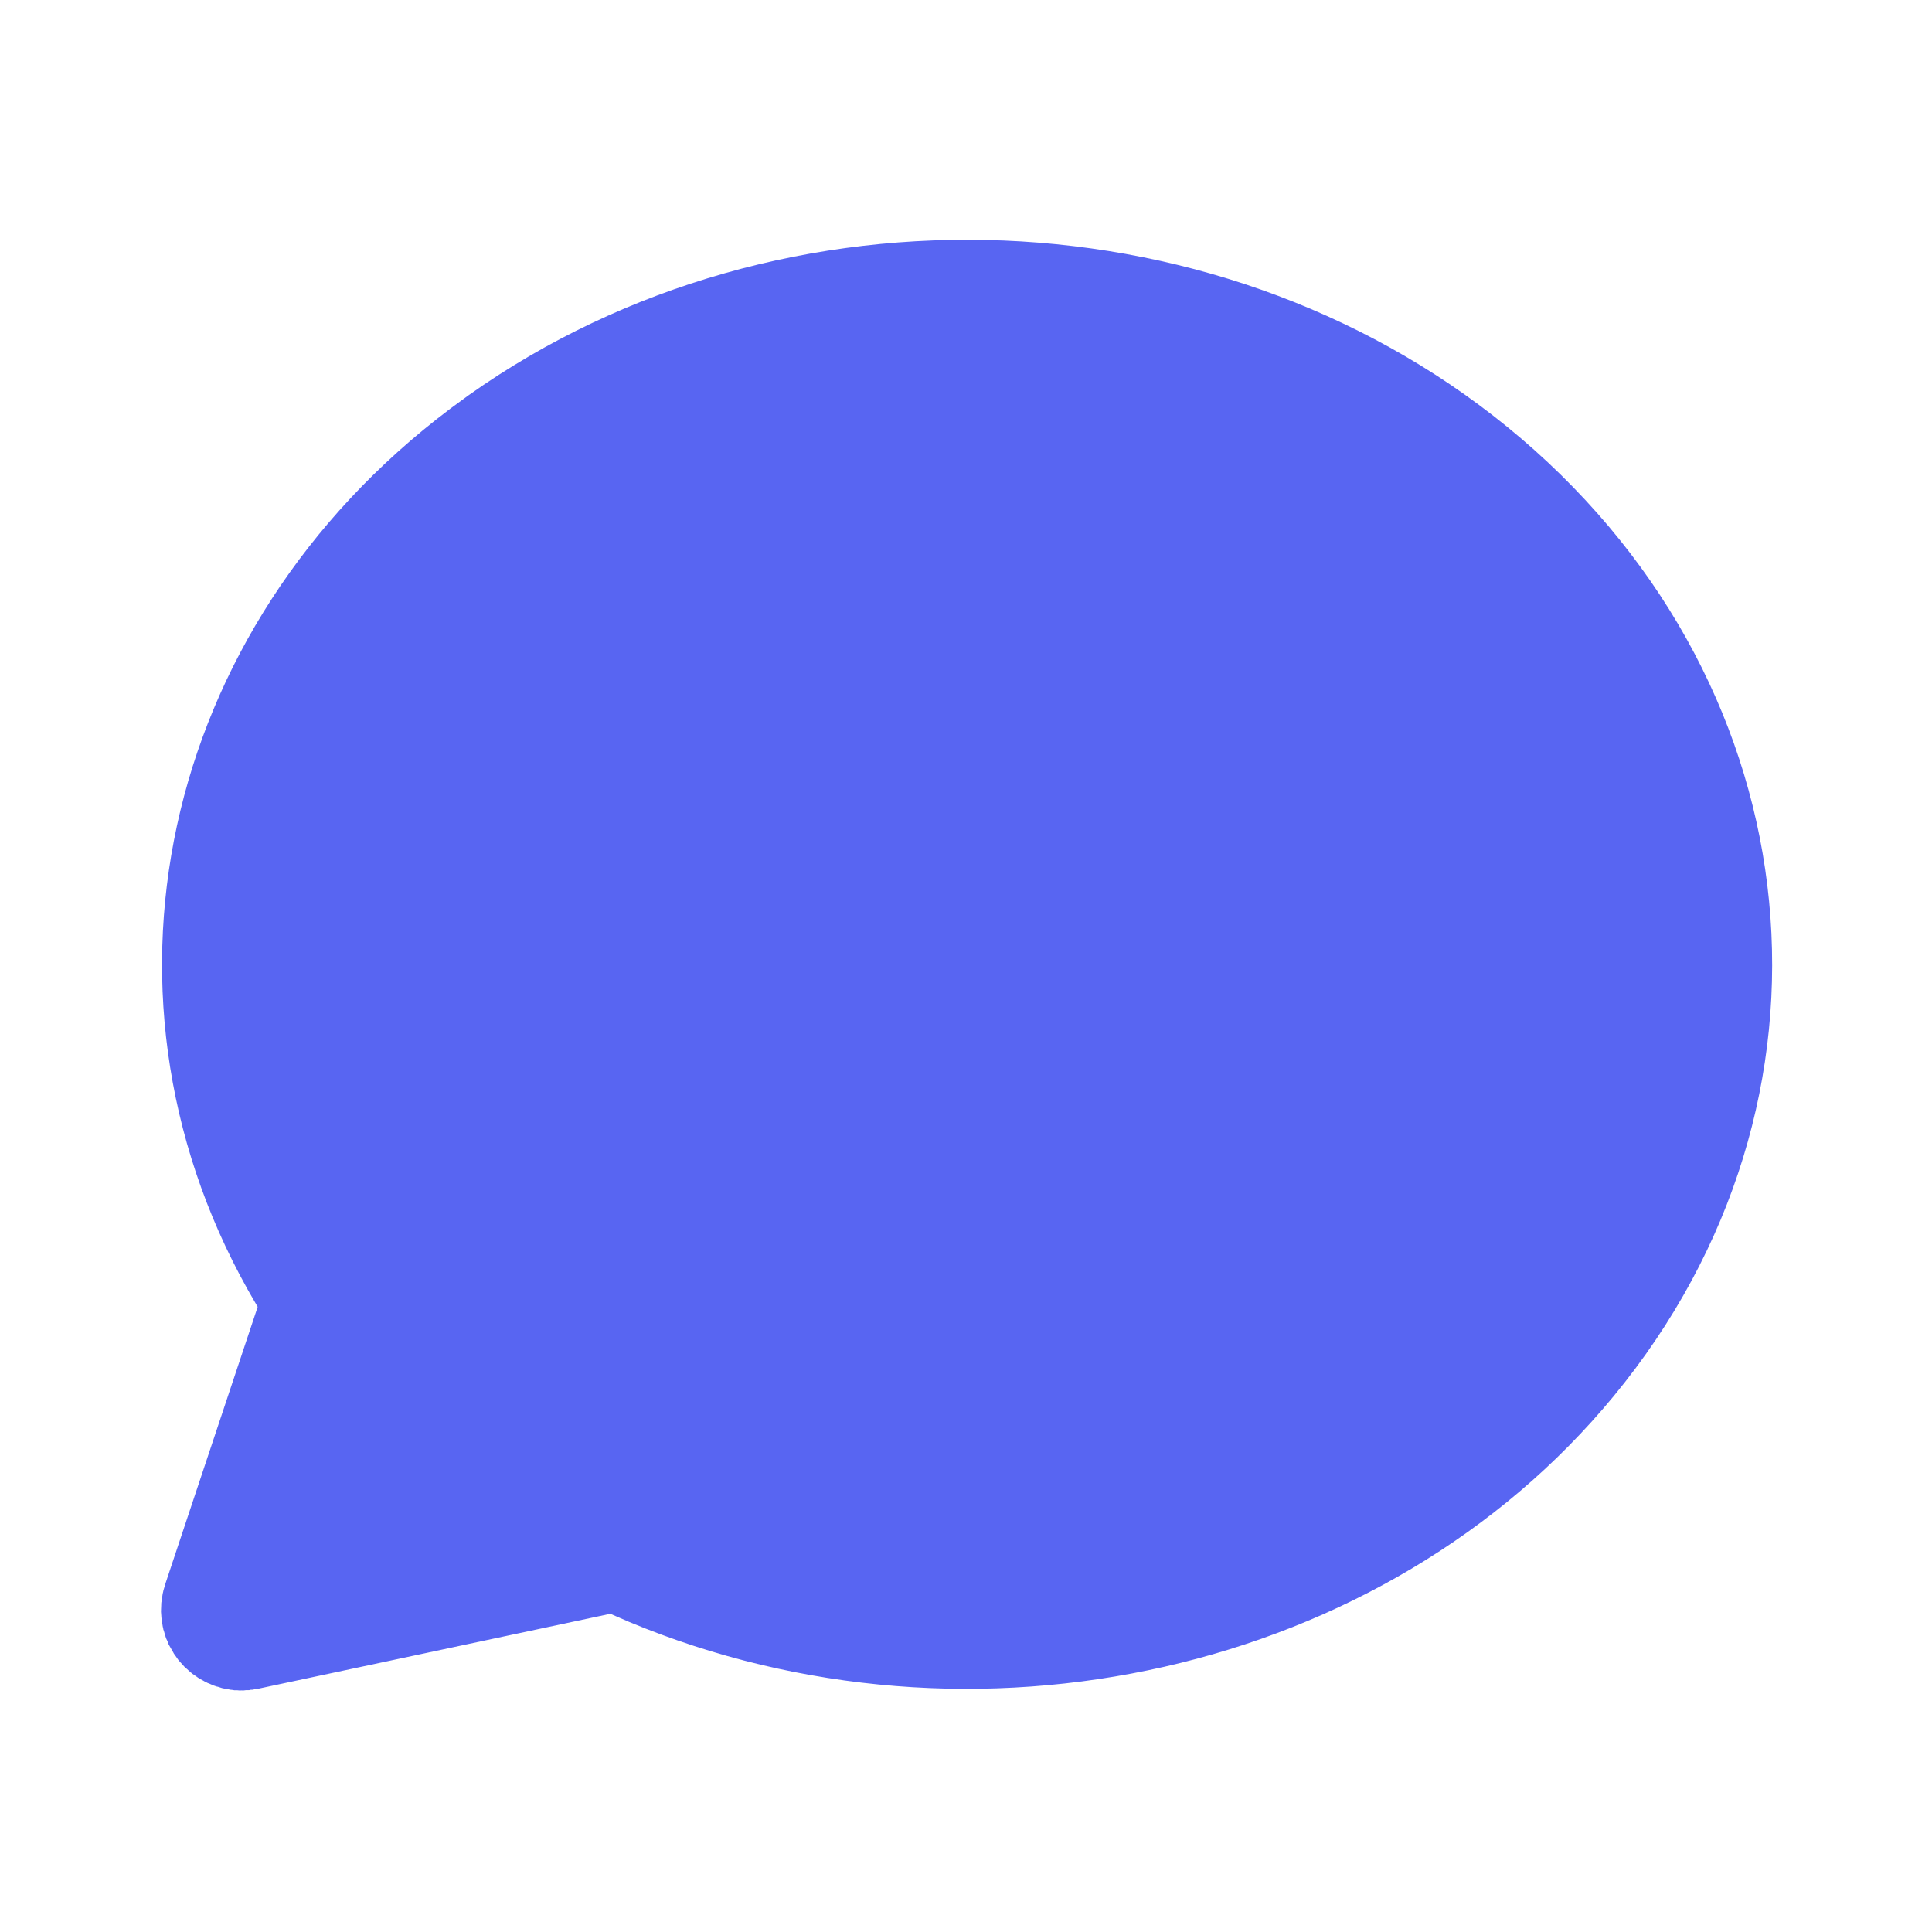
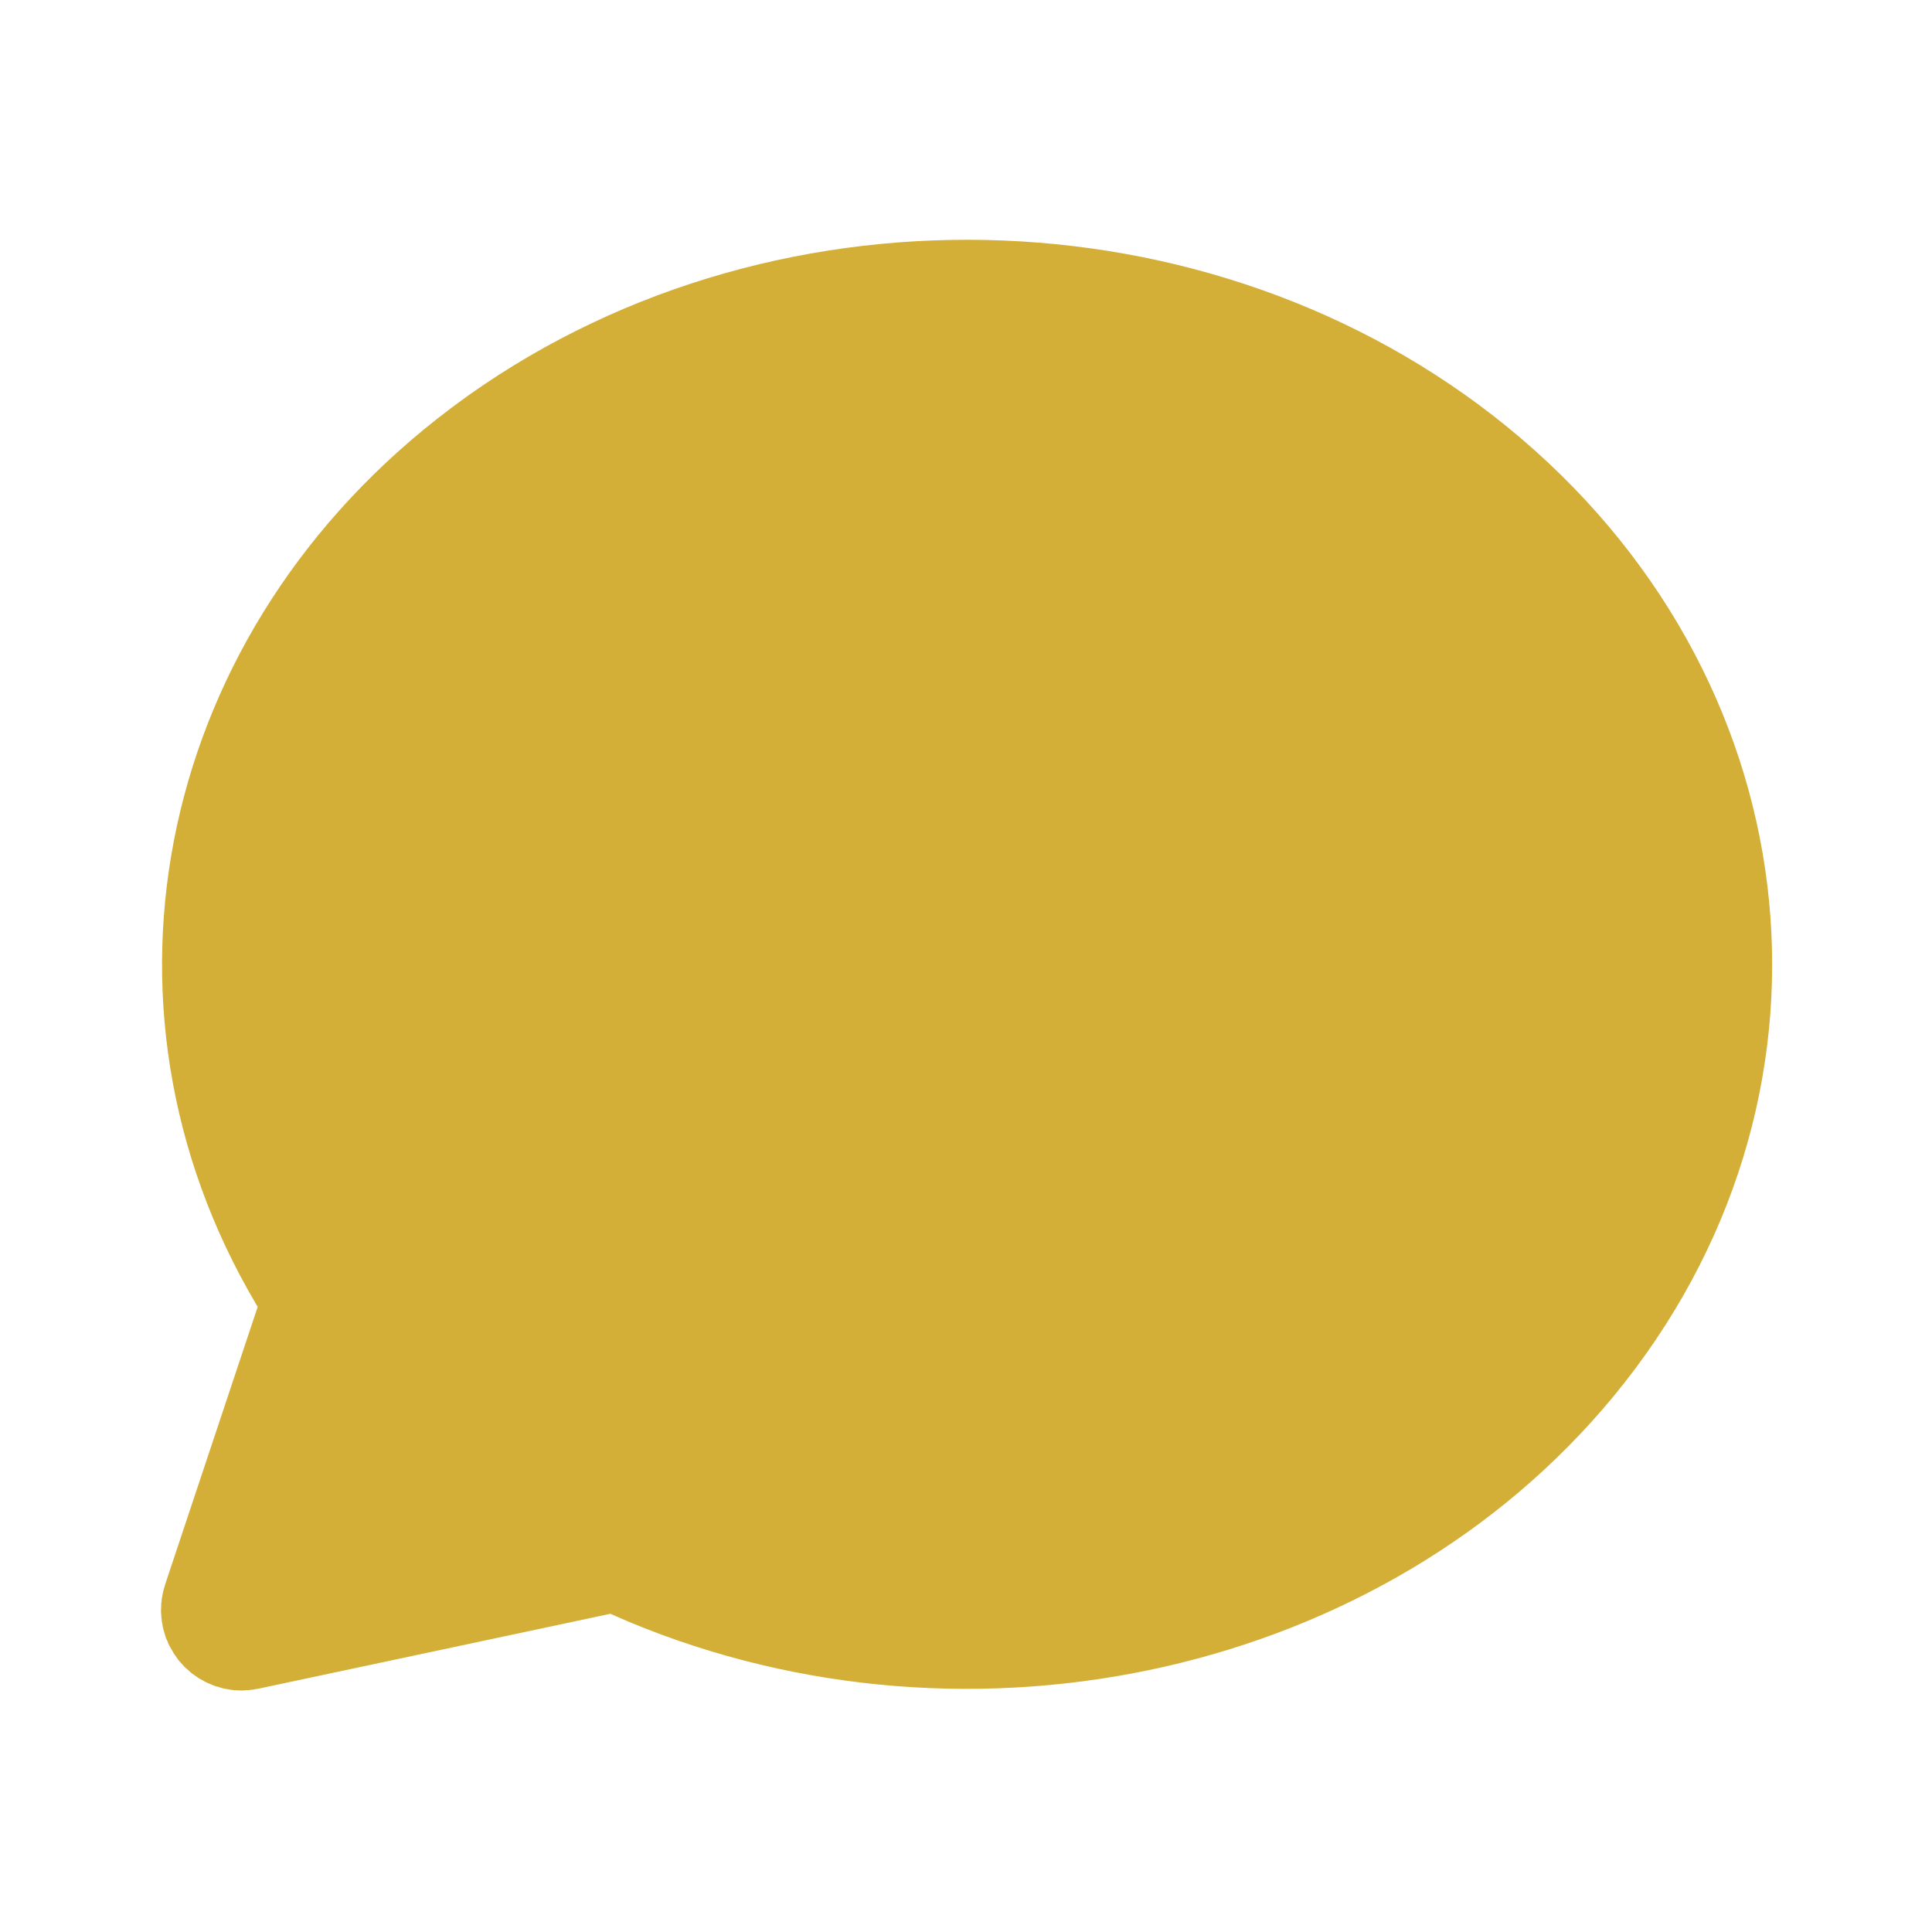
- <svg xmlns="http://www.w3.org/2000/svg" width="24" height="24" viewBox="0 0 24 24" fill="#5865F2" class="icon icon-tabler icons-tabler-filled icon-tabler-message-circle">
+ <svg xmlns="http://www.w3.org/2000/svg" width="24" height="24" viewBox="0 0 24 24" fill="#D4AF37" class="icon icon-tabler icons-tabler-filled icon-tabler-message-circle">
  <path stroke="none" d="M0 0h24v24H0z" fill="none" />
  <path d="M5.821 4.91c3.899 -2.765 9.468 -2.539 13.073 .535c3.667 3.129 4.168 8.238 1.152 11.898c-2.841 3.447 -7.965 4.583 -12.231 2.805l-.233 -.101l-4.374 .931l-.04 .006l-.035 .007h-.018l-.022 .005h-.038l-.033 .004l-.021 -.001l-.023 .001l-.033 -.003h-.035l-.022 -.004l-.022 -.002l-.035 -.007l-.034 -.005l-.016 -.004l-.024 -.005l-.049 -.016l-.024 -.005l-.011 -.005l-.022 -.007l-.045 -.02l-.03 -.012l-.011 -.006l-.014 -.006l-.031 -.018l-.045 -.024l-.016 -.011l-.037 -.026l-.04 -.027l-.002 -.004l-.013 -.009l-.043 -.04l-.025 -.02l-.006 -.007l-.056 -.062l-.013 -.014l-.011 -.014l-.039 -.056l-.014 -.019l-.005 -.01l-.042 -.073l-.007 -.012l-.004 -.008l-.007 -.012l-.014 -.038l-.02 -.042l-.004 -.016l-.004 -.01l-.017 -.061l-.007 -.018l-.002 -.015l-.005 -.019l-.005 -.033l-.008 -.042l-.002 -.031l-.003 -.01v-.016l-.004 -.054l.001 -.036l.001 -.023l.002 -.053l.004 -.025v-.019l.008 -.035l.005 -.034l.005 -.02l.004 -.02l.018 -.06l.003 -.013l1.15 -3.45l-.022 -.037c-2.21 -3.747 -1.209 -8.391 2.413 -11.119z" />
</svg>
